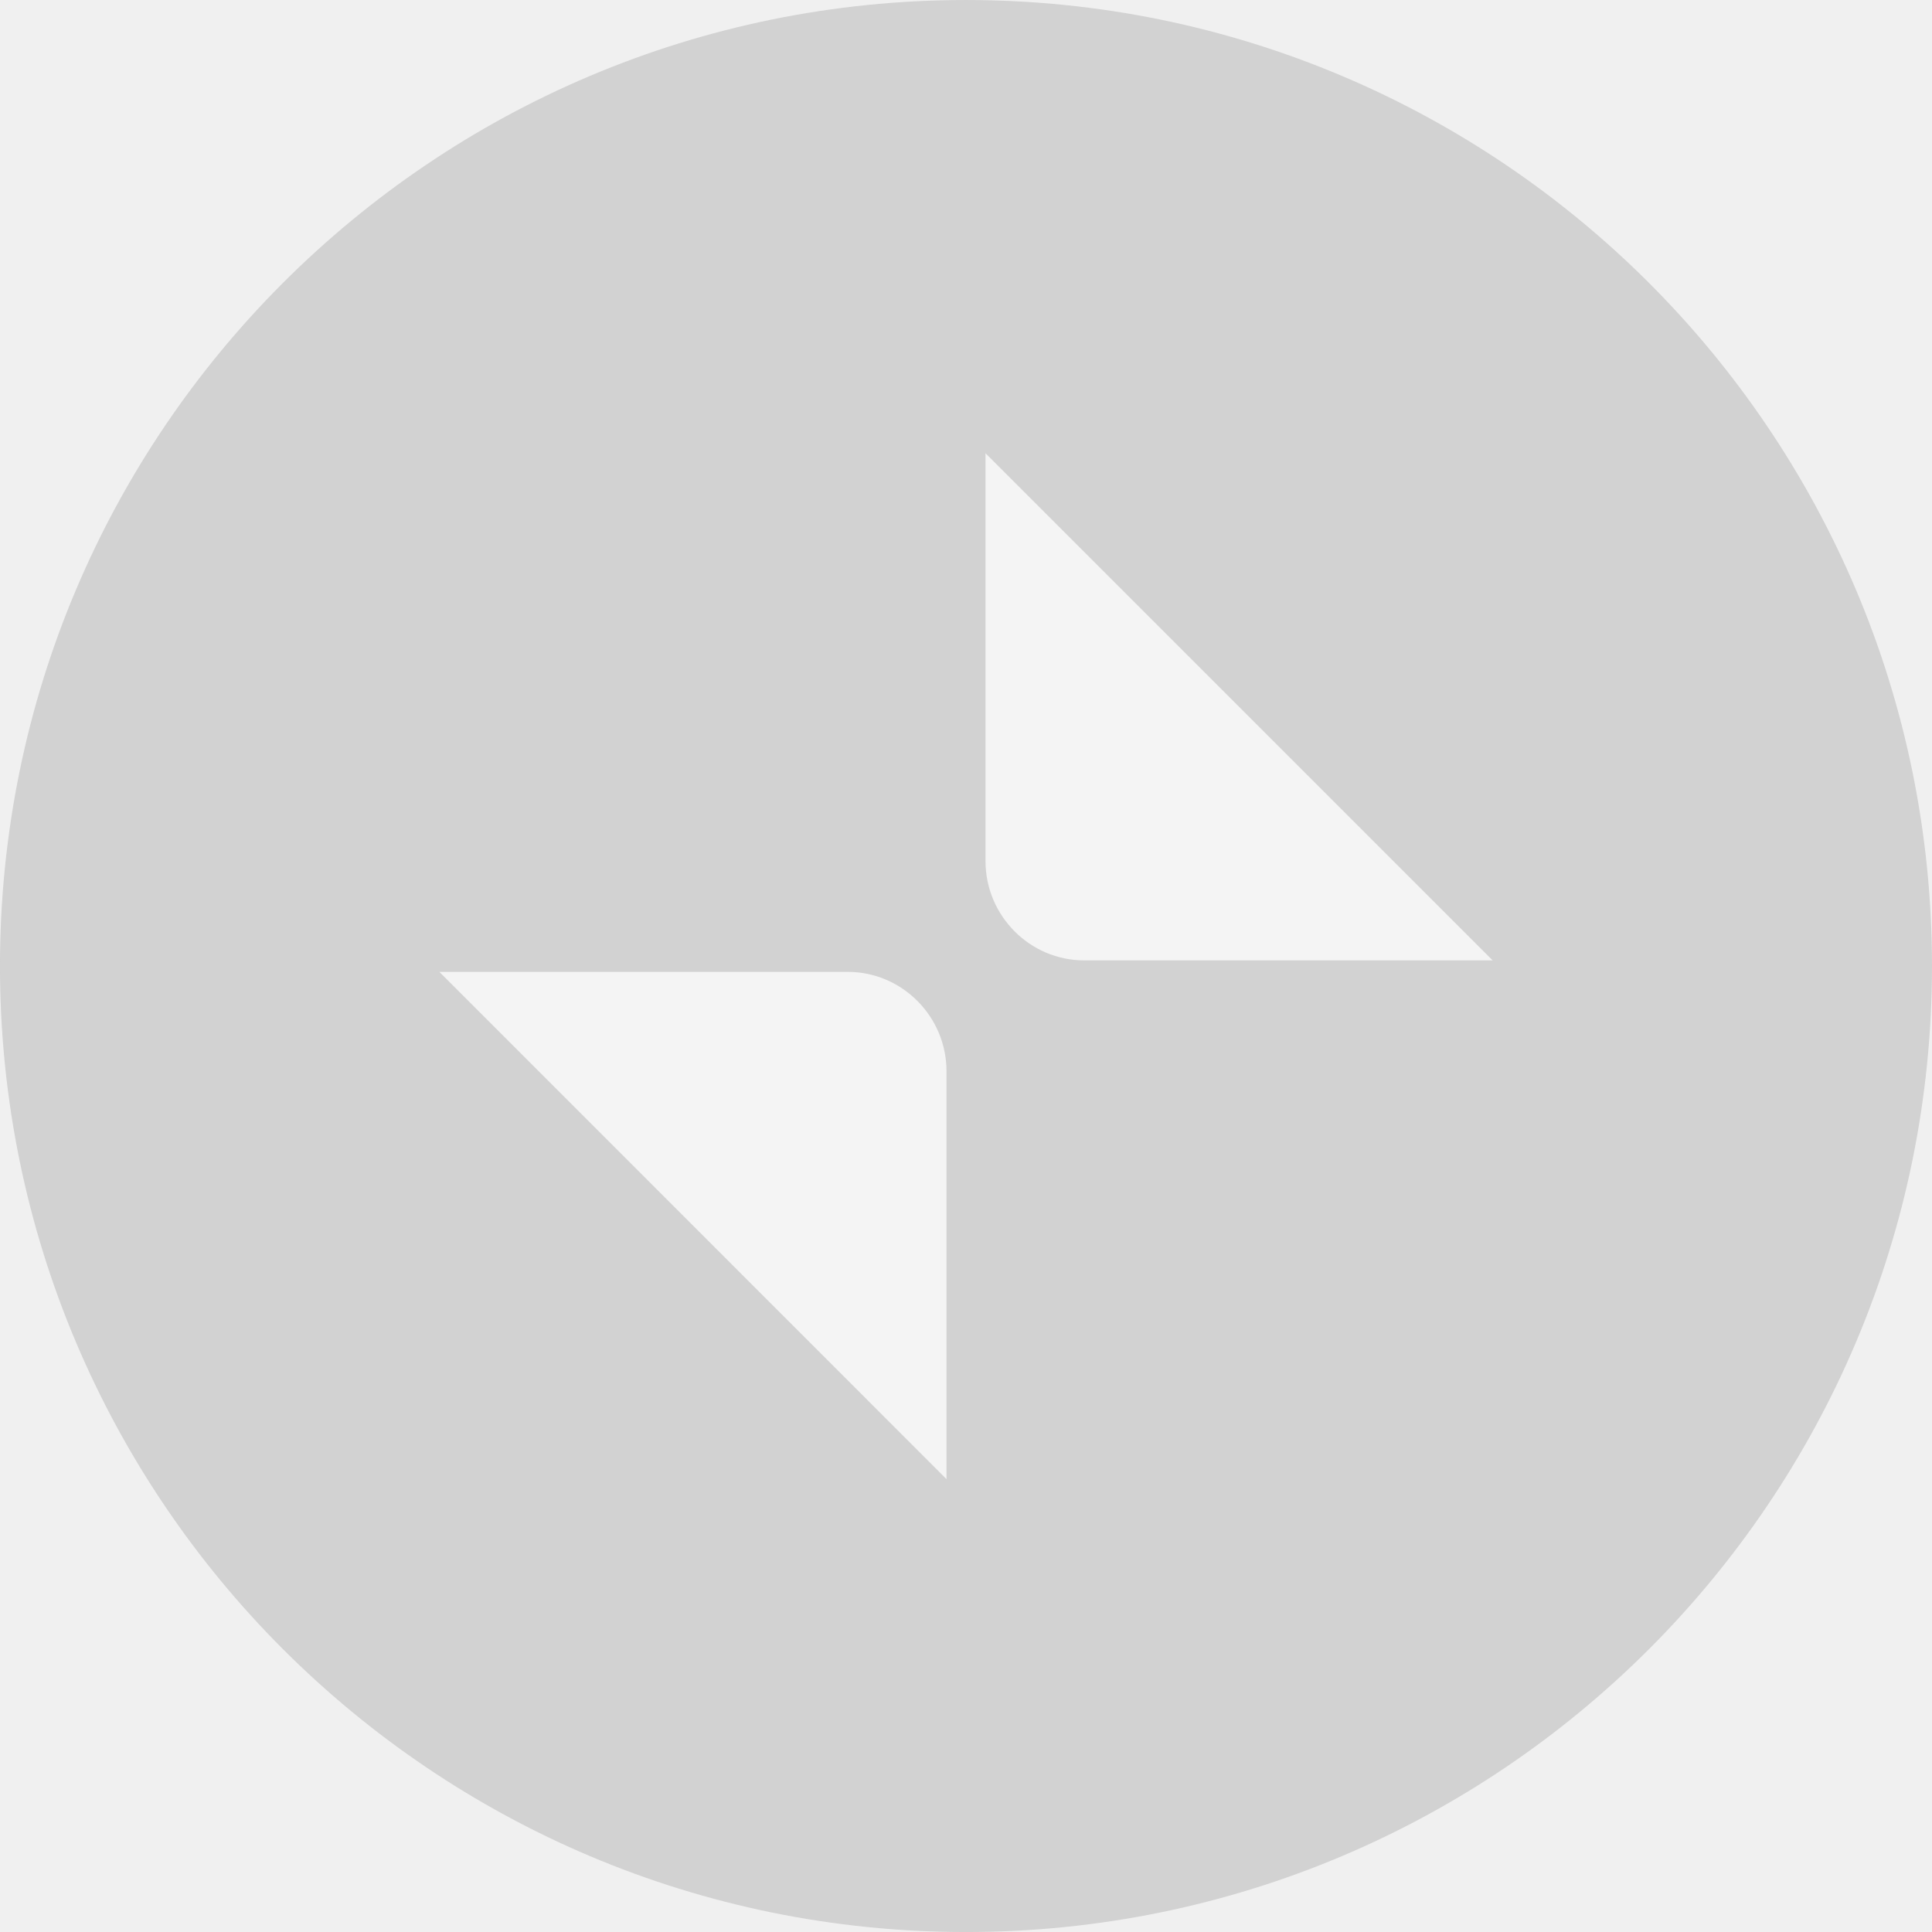
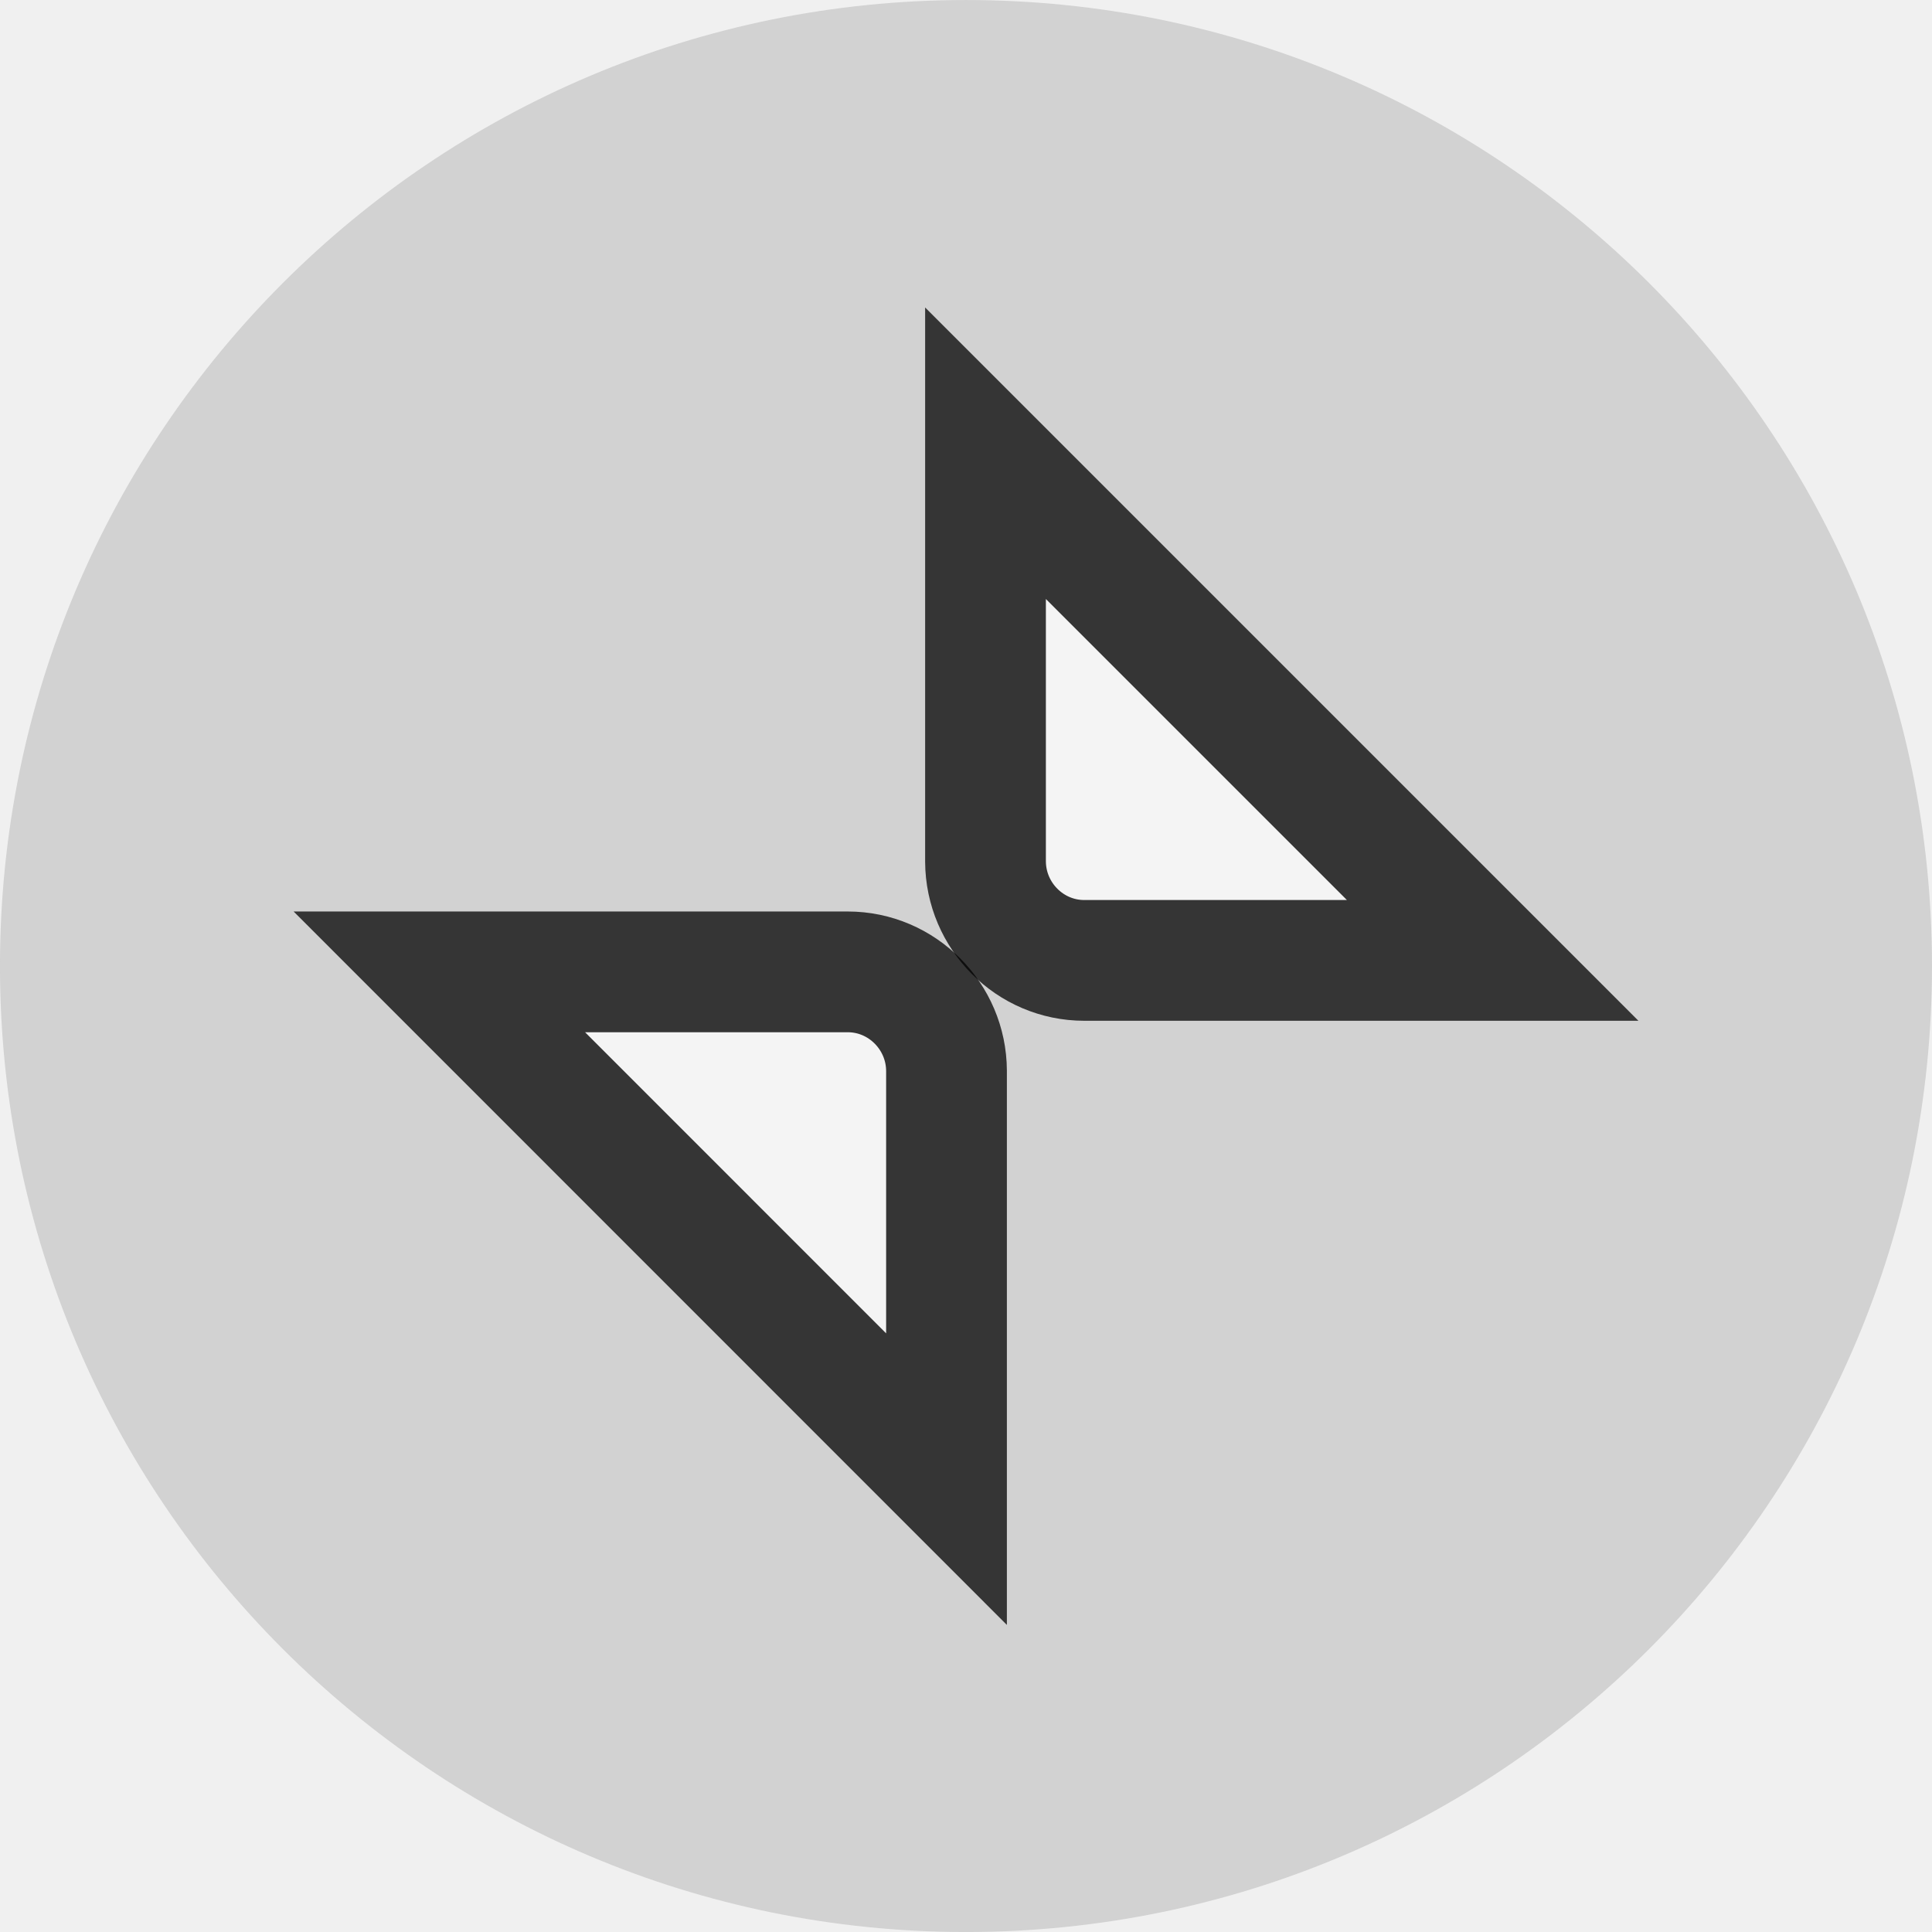
<svg xmlns="http://www.w3.org/2000/svg" viewBox="0 0 50 50" version="1.2" baseProfile="tiny">
  <defs>
</defs>
  <g fill="none" stroke="black" stroke-width="1" fill-rule="evenodd" stroke-linecap="square" stroke-linejoin="bevel">
+     <g fill="none" stroke="#000000" stroke-opacity="1" stroke-width="1" stroke-linecap="square" stroke-linejoin="bevel" transform="matrix(1,0,0,1,0,0)" font-family="Noto Sans" font-size="10" font-weight="400" font-style="normal">
+ </g>
    <g fill="#b3b3b3" fill-opacity="1" stroke="none" transform="matrix(2.27273,0,0,2.27273,-155.519,149.162)" font-family="Noto Sans" font-size="10" font-weight="400" font-style="normal" opacity="0.5">
      <ellipse cx="79.428" cy="-54.631" rx="11" ry="11" />
    </g>
-     <g fill="#ffffff" fill-opacity="1" stroke="none" transform="matrix(3.125,0,0,3.125,-253.842,-3022.22)" font-family="Noto Sans" font-size="10" font-weight="400" font-style="normal" opacity="0.75">
-       <path vector-effect="none" fill-rule="evenodd" d="M84.868,975.159 L88.25,975.159 C88.7,975.159 89.066,975.528 89.068,975.978 L89.068,979.36 L84.868,975.159" />
+     <g fill="#ffffff" fill-opacity="1" stroke="#000000" stroke-opacity="1" stroke-width="1" stroke-linecap="butt" stroke-linejoin="miter" stroke-miterlimit="4" transform="matrix(3.125,0,0,3.125,-253.842,-3022.22)" font-family="Noto Sans" font-size="10" font-weight="400" font-style="normal" opacity="0.75">
+       <path vector-effect="none" fill-rule="evenodd" d="M84.868,975.159 L88.25,975.159 C88.7,975.159 89.066,975.528 89.068,975.978 L89.068,979.36 L84.868,975.159 Z " />
    </g>
-     <g fill="#ffffff" fill-opacity="1" stroke="none" transform="matrix(3.125,0,0,3.125,-253.842,-3022.22)" font-family="Noto Sans" font-size="10" font-weight="400" font-style="normal" opacity="0.75">
-       <path vector-effect="none" fill-rule="evenodd" d="M93.591,975.064 L90.209,975.064 C89.759,975.064 89.393,974.696 89.391,974.245 L89.391,970.864 L93.591,975.064" />
+     <g fill="#ffffff" fill-opacity="1" stroke="#000000" stroke-opacity="1" stroke-width="1" stroke-linecap="butt" stroke-linejoin="miter" stroke-miterlimit="4" transform="matrix(3.125,0,0,3.125,-253.842,-3022.22)" font-family="Noto Sans" font-size="10" font-weight="400" font-style="normal" opacity="0.75">
+       <path vector-effect="none" fill-rule="evenodd" d="M93.591,975.064 L90.209,975.064 C89.759,975.064 89.393,974.696 89.391,974.245 L89.391,970.864 L93.591,975.064 Z " />
    </g>
    <g fill="none" stroke="#000000" stroke-opacity="1" stroke-width="1" stroke-linecap="square" stroke-linejoin="bevel" transform="matrix(1,0,0,1,0,0)" font-family="Noto Sans" font-size="10" font-weight="400" font-style="normal">
</g>
  </g>
</svg>
